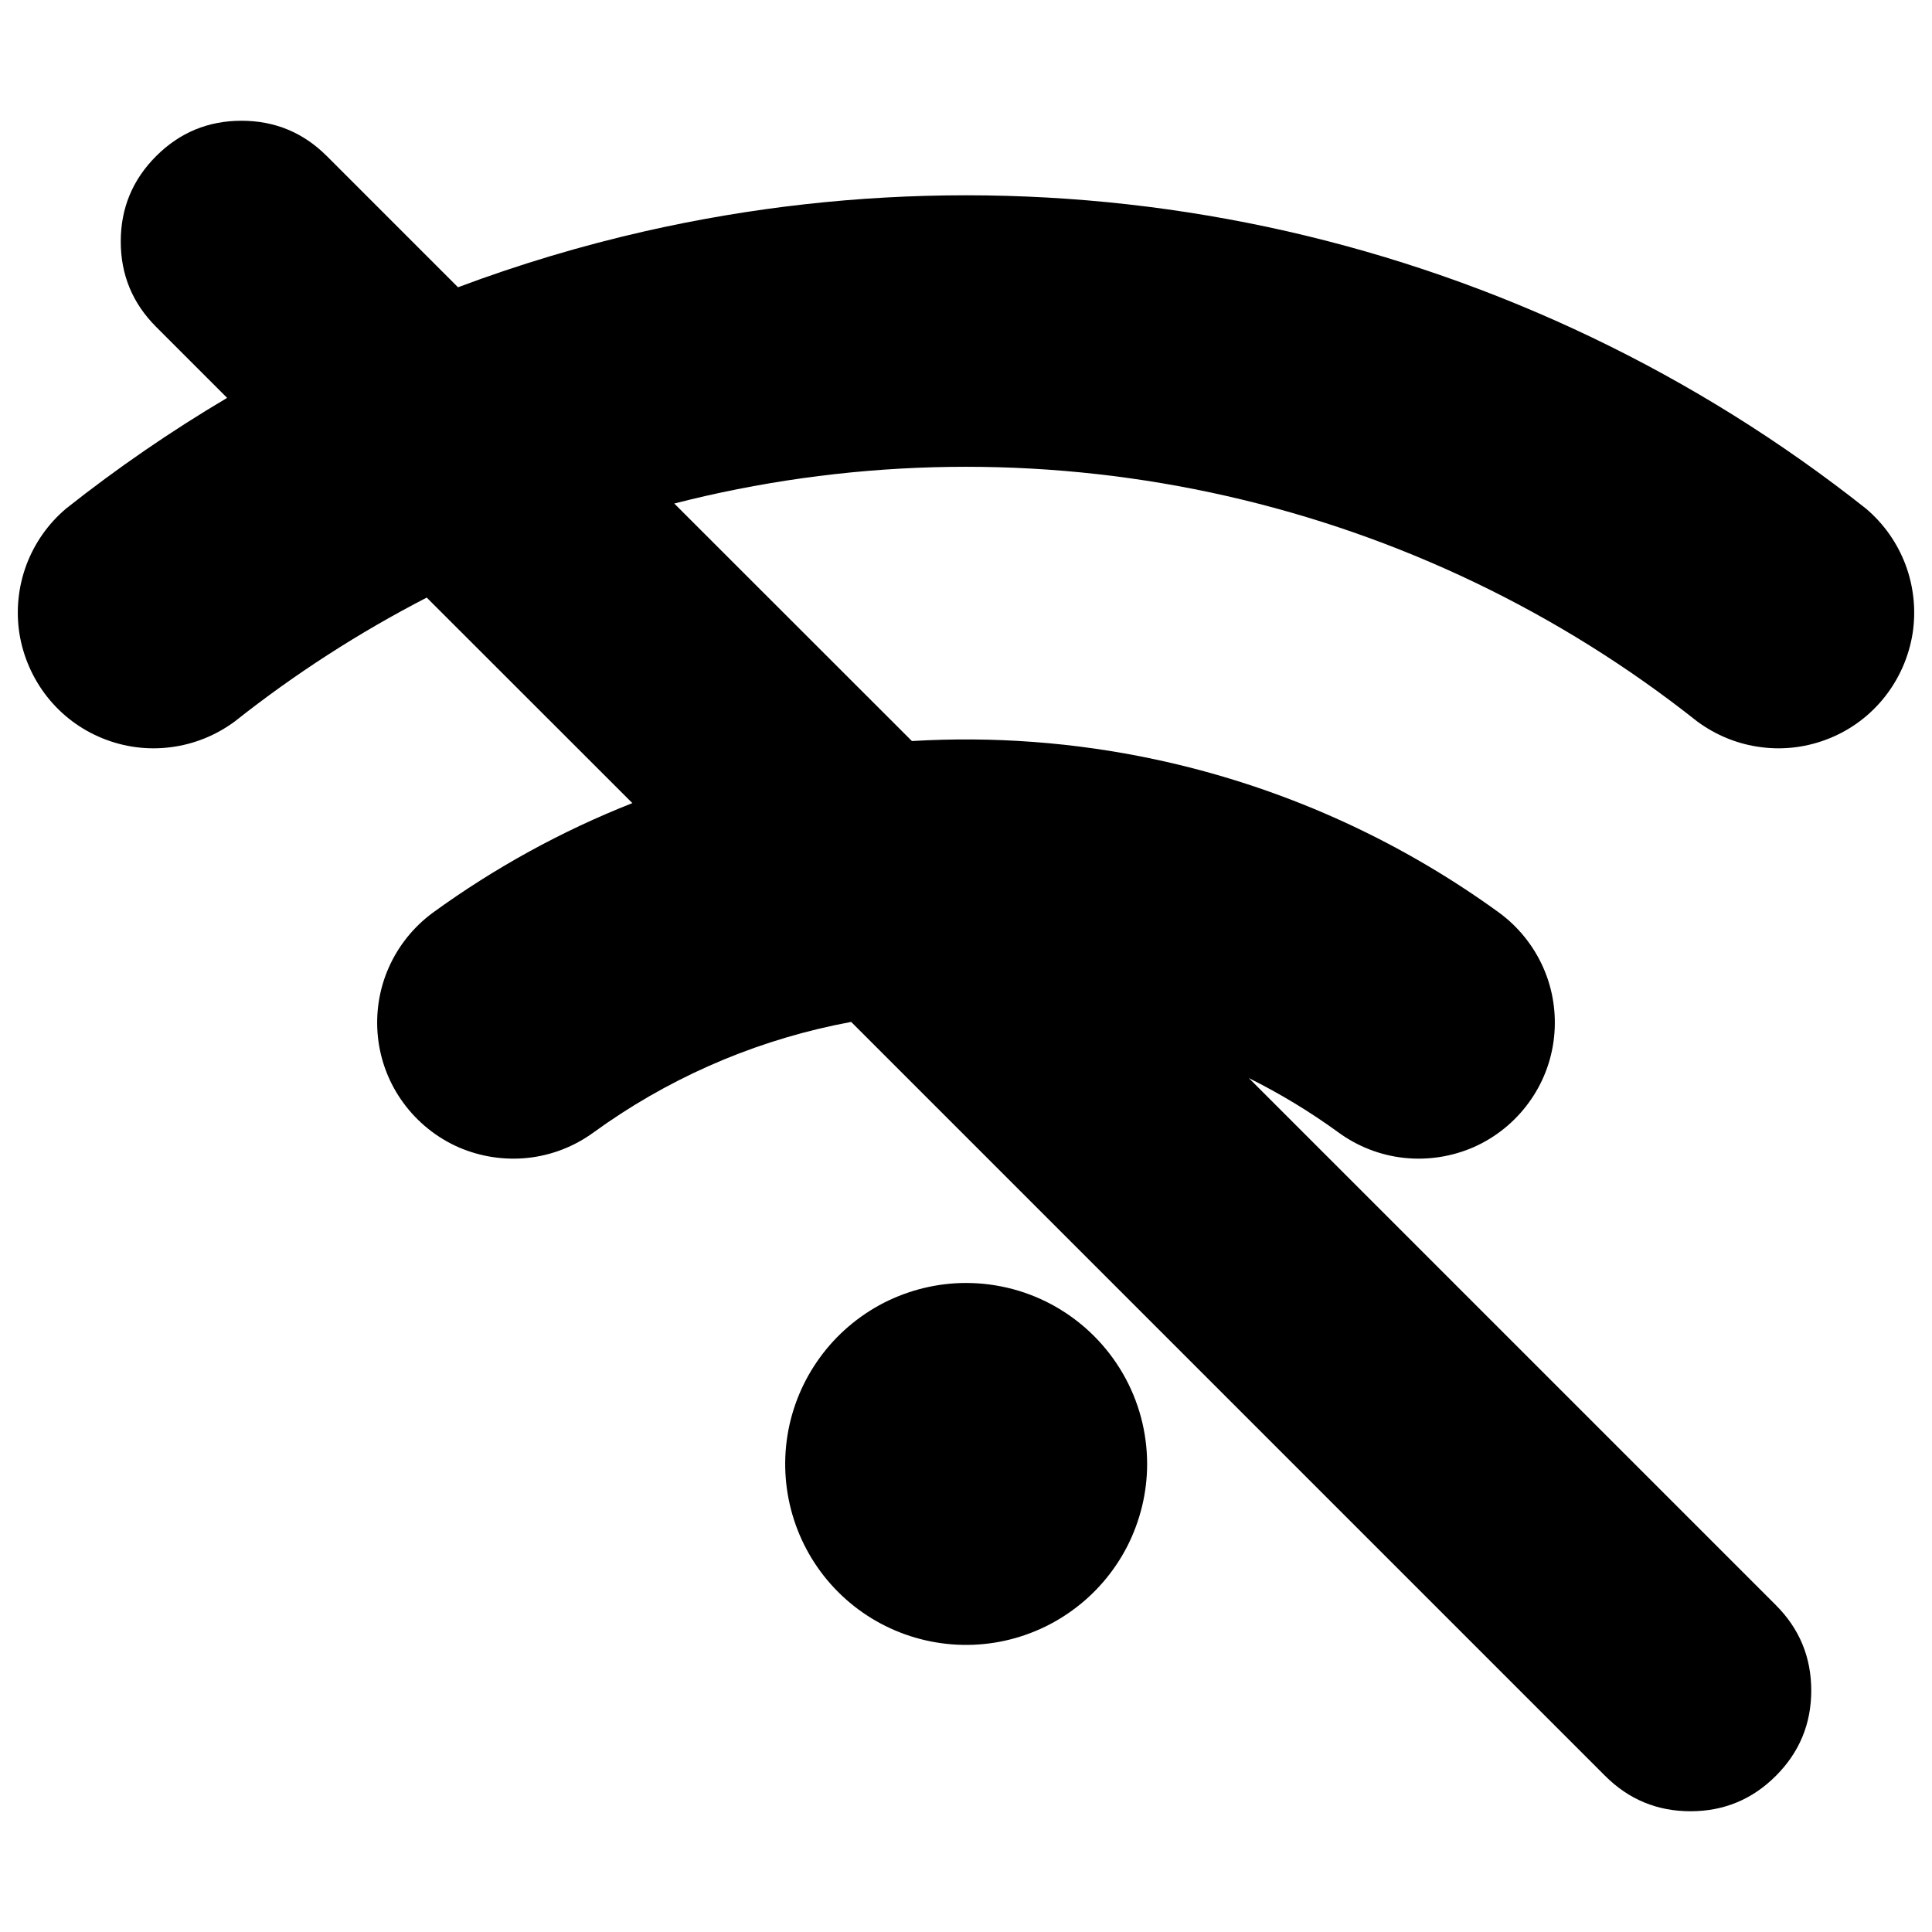
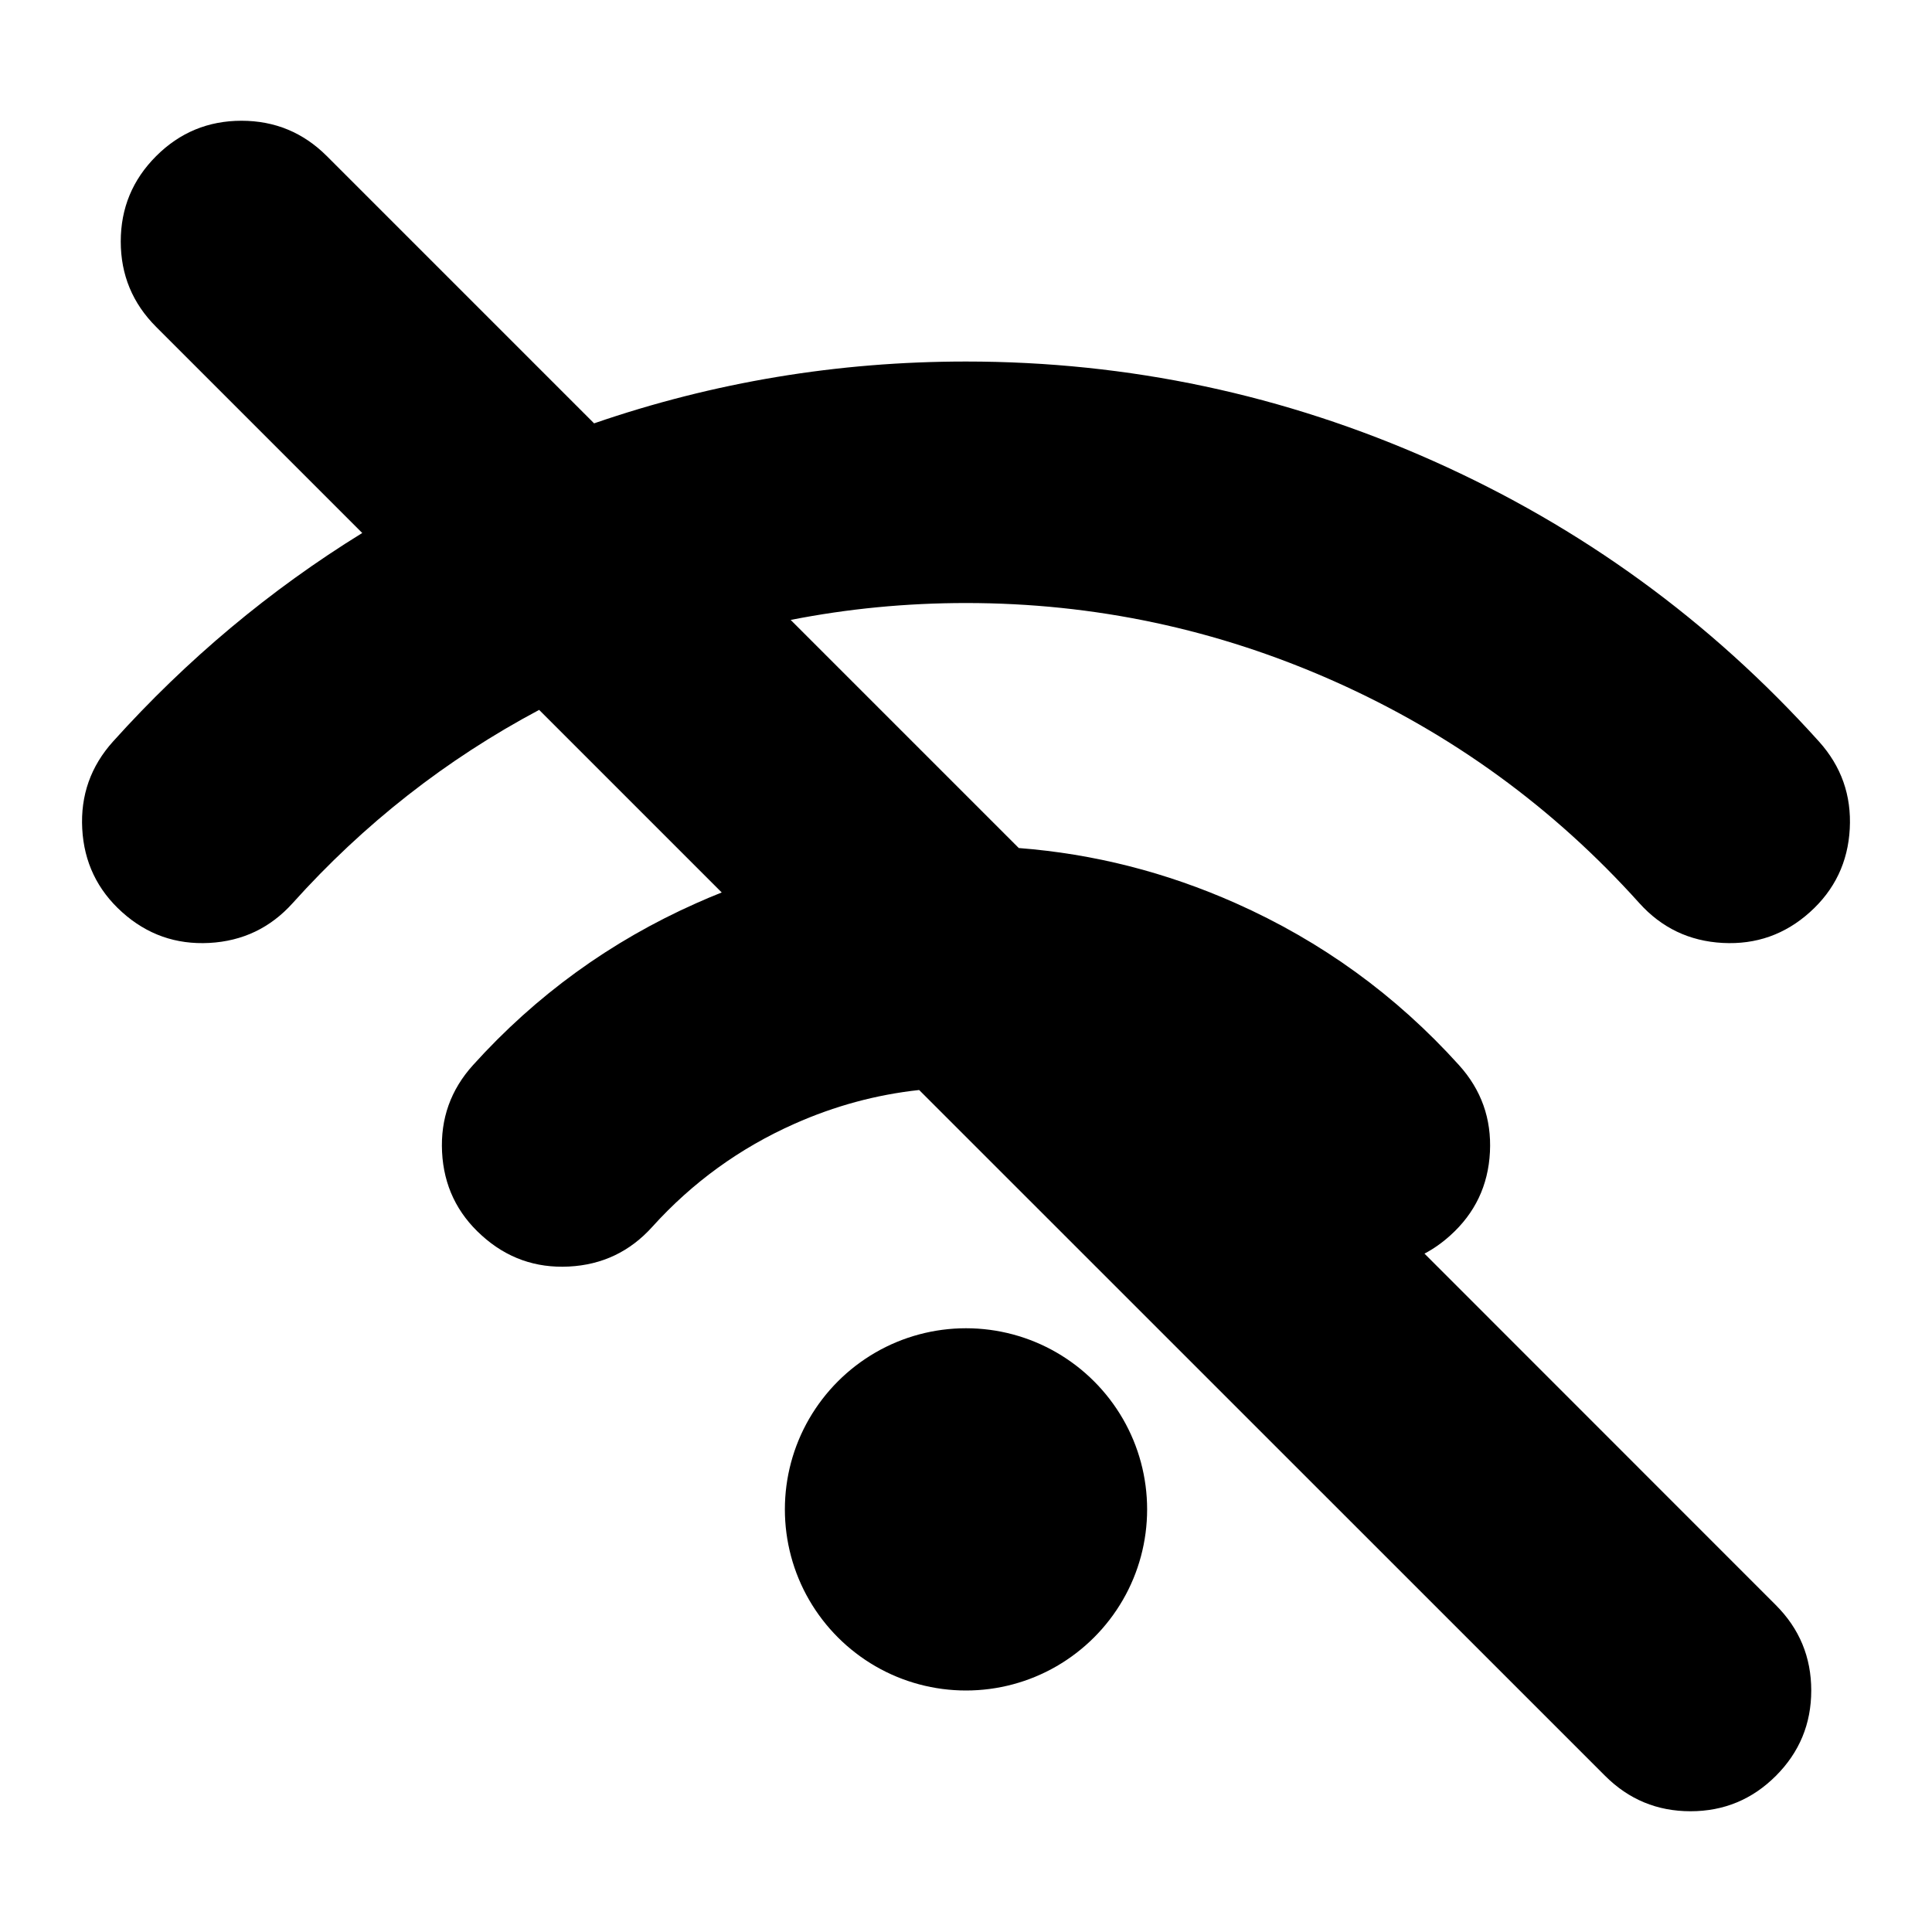
<svg xmlns="http://www.w3.org/2000/svg" height="16px" viewBox="0 0 16 16" width="16px">
-   <path d="M15.453 4.212C15.601 4.337 15.714 4.498 15.782 4.68C15.849 4.861 15.869 5.057 15.839 5.248C15.808 5.439 15.729 5.619 15.609 5.771C15.489 5.923 15.332 6.041 15.152 6.114C14.973 6.187 14.778 6.213 14.586 6.188C14.394 6.164 14.212 6.09 14.056 5.975C12.914 5.069 11.582 4.431 10.16 4.108C8.738 3.785 7.262 3.785 5.84 4.108C5.754 4.128 5.669 4.148 5.584 4.17L7.552 6.137C8.224 6.097 8.9 6.147 9.562 6.288C10.592 6.507 11.564 6.94 12.416 7.559C12.575 7.676 12.701 7.833 12.781 8.014C12.861 8.195 12.891 8.394 12.87 8.59C12.849 8.787 12.776 8.975 12.659 9.134C12.542 9.294 12.385 9.42 12.205 9.5C12.024 9.579 11.825 9.61 11.628 9.589C11.432 9.568 11.244 9.495 11.084 9.378C10.849 9.207 10.601 9.057 10.342 8.928L14.707 13.293Q15 13.586 15 14Q15 14.414 14.707 14.707Q14.414 15 14 15Q13.586 15 13.293 14.707L7.049 8.463C7.002 8.472 6.956 8.481 6.909 8.491C6.19 8.644 5.511 8.946 4.916 9.378C4.756 9.495 4.568 9.568 4.372 9.589C4.175 9.61 3.976 9.579 3.795 9.5C3.615 9.42 3.458 9.294 3.341 9.134C3.224 8.975 3.151 8.787 3.13 8.59C3.109 8.394 3.139 8.195 3.219 8.014C3.299 7.833 3.425 7.676 3.584 7.559C4.096 7.187 4.651 6.882 5.237 6.651L3.534 4.949C2.974 5.238 2.441 5.581 1.944 5.975C1.788 6.09 1.606 6.164 1.414 6.188C1.222 6.213 1.027 6.187 0.848 6.114C0.668 6.041 0.511 5.923 0.391 5.771C0.271 5.619 0.192 5.439 0.161 5.248C0.131 5.057 0.151 4.861 0.218 4.68C0.286 4.498 0.399 4.337 0.547 4.212C0.971 3.876 1.417 3.57 1.881 3.295L1.293 2.707Q1 2.414 1 2Q1 1.586 1.293 1.293Q1.586 1 2 1Q2.414 1 2.707 1.293L3.793 2.379C4.297 2.19 4.814 2.035 5.342 1.915C7.092 1.518 8.908 1.518 10.658 1.915C12.408 2.313 14.047 3.098 15.453 4.212ZM9.5 12.125C9.5 12.361 9.443 12.594 9.336 12.805C9.228 13.015 9.072 13.198 8.881 13.336C8.69 13.475 8.468 13.567 8.235 13.604C8.001 13.641 7.762 13.622 7.537 13.549C7.312 13.476 7.108 13.351 6.941 13.184C6.774 13.017 6.649 12.813 6.576 12.588C6.503 12.363 6.484 12.124 6.521 11.89C6.558 11.657 6.65 11.435 6.789 11.244C6.927 11.053 7.11 10.897 7.32 10.789C7.531 10.682 7.764 10.625 8 10.625C8.263 10.625 8.522 10.694 8.75 10.826C8.978 10.958 9.167 11.147 9.299 11.375C9.431 11.603 9.5 11.862 9.5 12.125Z" />
+   <path d="M6.548 5.134L8.437 7.023Q9.368 7.095 10.234 7.48Q11.3 7.954 12.082 8.82Q12.36 9.127 12.339 9.541Q12.318 9.955 12.01 10.232Q11.909 10.323 11.797 10.382L14.707 13.293Q15 13.586 15 14Q15 14.414 14.707 14.707Q14.414 15 14 15Q13.586 15 13.293 14.707L7.612 9.027Q7.078 9.085 6.579 9.307Q5.9 9.609 5.402 10.16Q5.125 10.468 4.711 10.489Q4.297 10.51 3.99 10.232Q3.682 9.955 3.661 9.541Q3.64 9.127 3.918 8.82Q4.7 7.954 5.766 7.48Q5.871 7.433 5.977 7.391L4.465 5.879Q3.309 6.494 2.424 7.479Q2.147 7.787 1.733 7.809Q1.319 7.831 1.011 7.554Q0.703 7.277 0.681 6.863Q0.659 6.449 0.936 6.141Q1.854 5.121 3 4.414L1.293 2.707Q1 2.414 1 2Q1 1.586 1.293 1.293Q1.586 1 2 1Q2.414 1 2.707 1.293L4.92 3.506Q6.406 2.994 8 2.994Q10.021 2.994 11.866 3.816Q13.712 4.639 15.064 6.141Q15.341 6.449 15.319 6.863Q15.297 7.277 14.989 7.554Q14.681 7.831 14.267 7.809Q13.853 7.787 13.576 7.479Q12.51 6.293 11.052 5.643Q9.595 4.994 8 4.994Q7.259 4.994 6.548 5.134ZM6.5 12.5C6.5 12.237 6.569 11.978 6.701 11.75C6.833 11.522 7.022 11.333 7.25 11.201C7.478 11.069 7.737 11 8 11C8.263 11 8.522 11.069 8.75 11.201C8.978 11.333 9.167 11.522 9.299 11.75C9.431 11.978 9.5 12.237 9.5 12.5C9.5 12.763 9.431 13.022 9.299 13.25C9.167 13.478 8.978 13.667 8.75 13.799C8.522 13.931 8.263 14 8 14C7.737 14 7.478 13.931 7.25 13.799C7.022 13.667 6.833 13.478 6.701 13.25C6.569 13.022 6.5 12.763 6.5 12.5Z" />
</svg>
